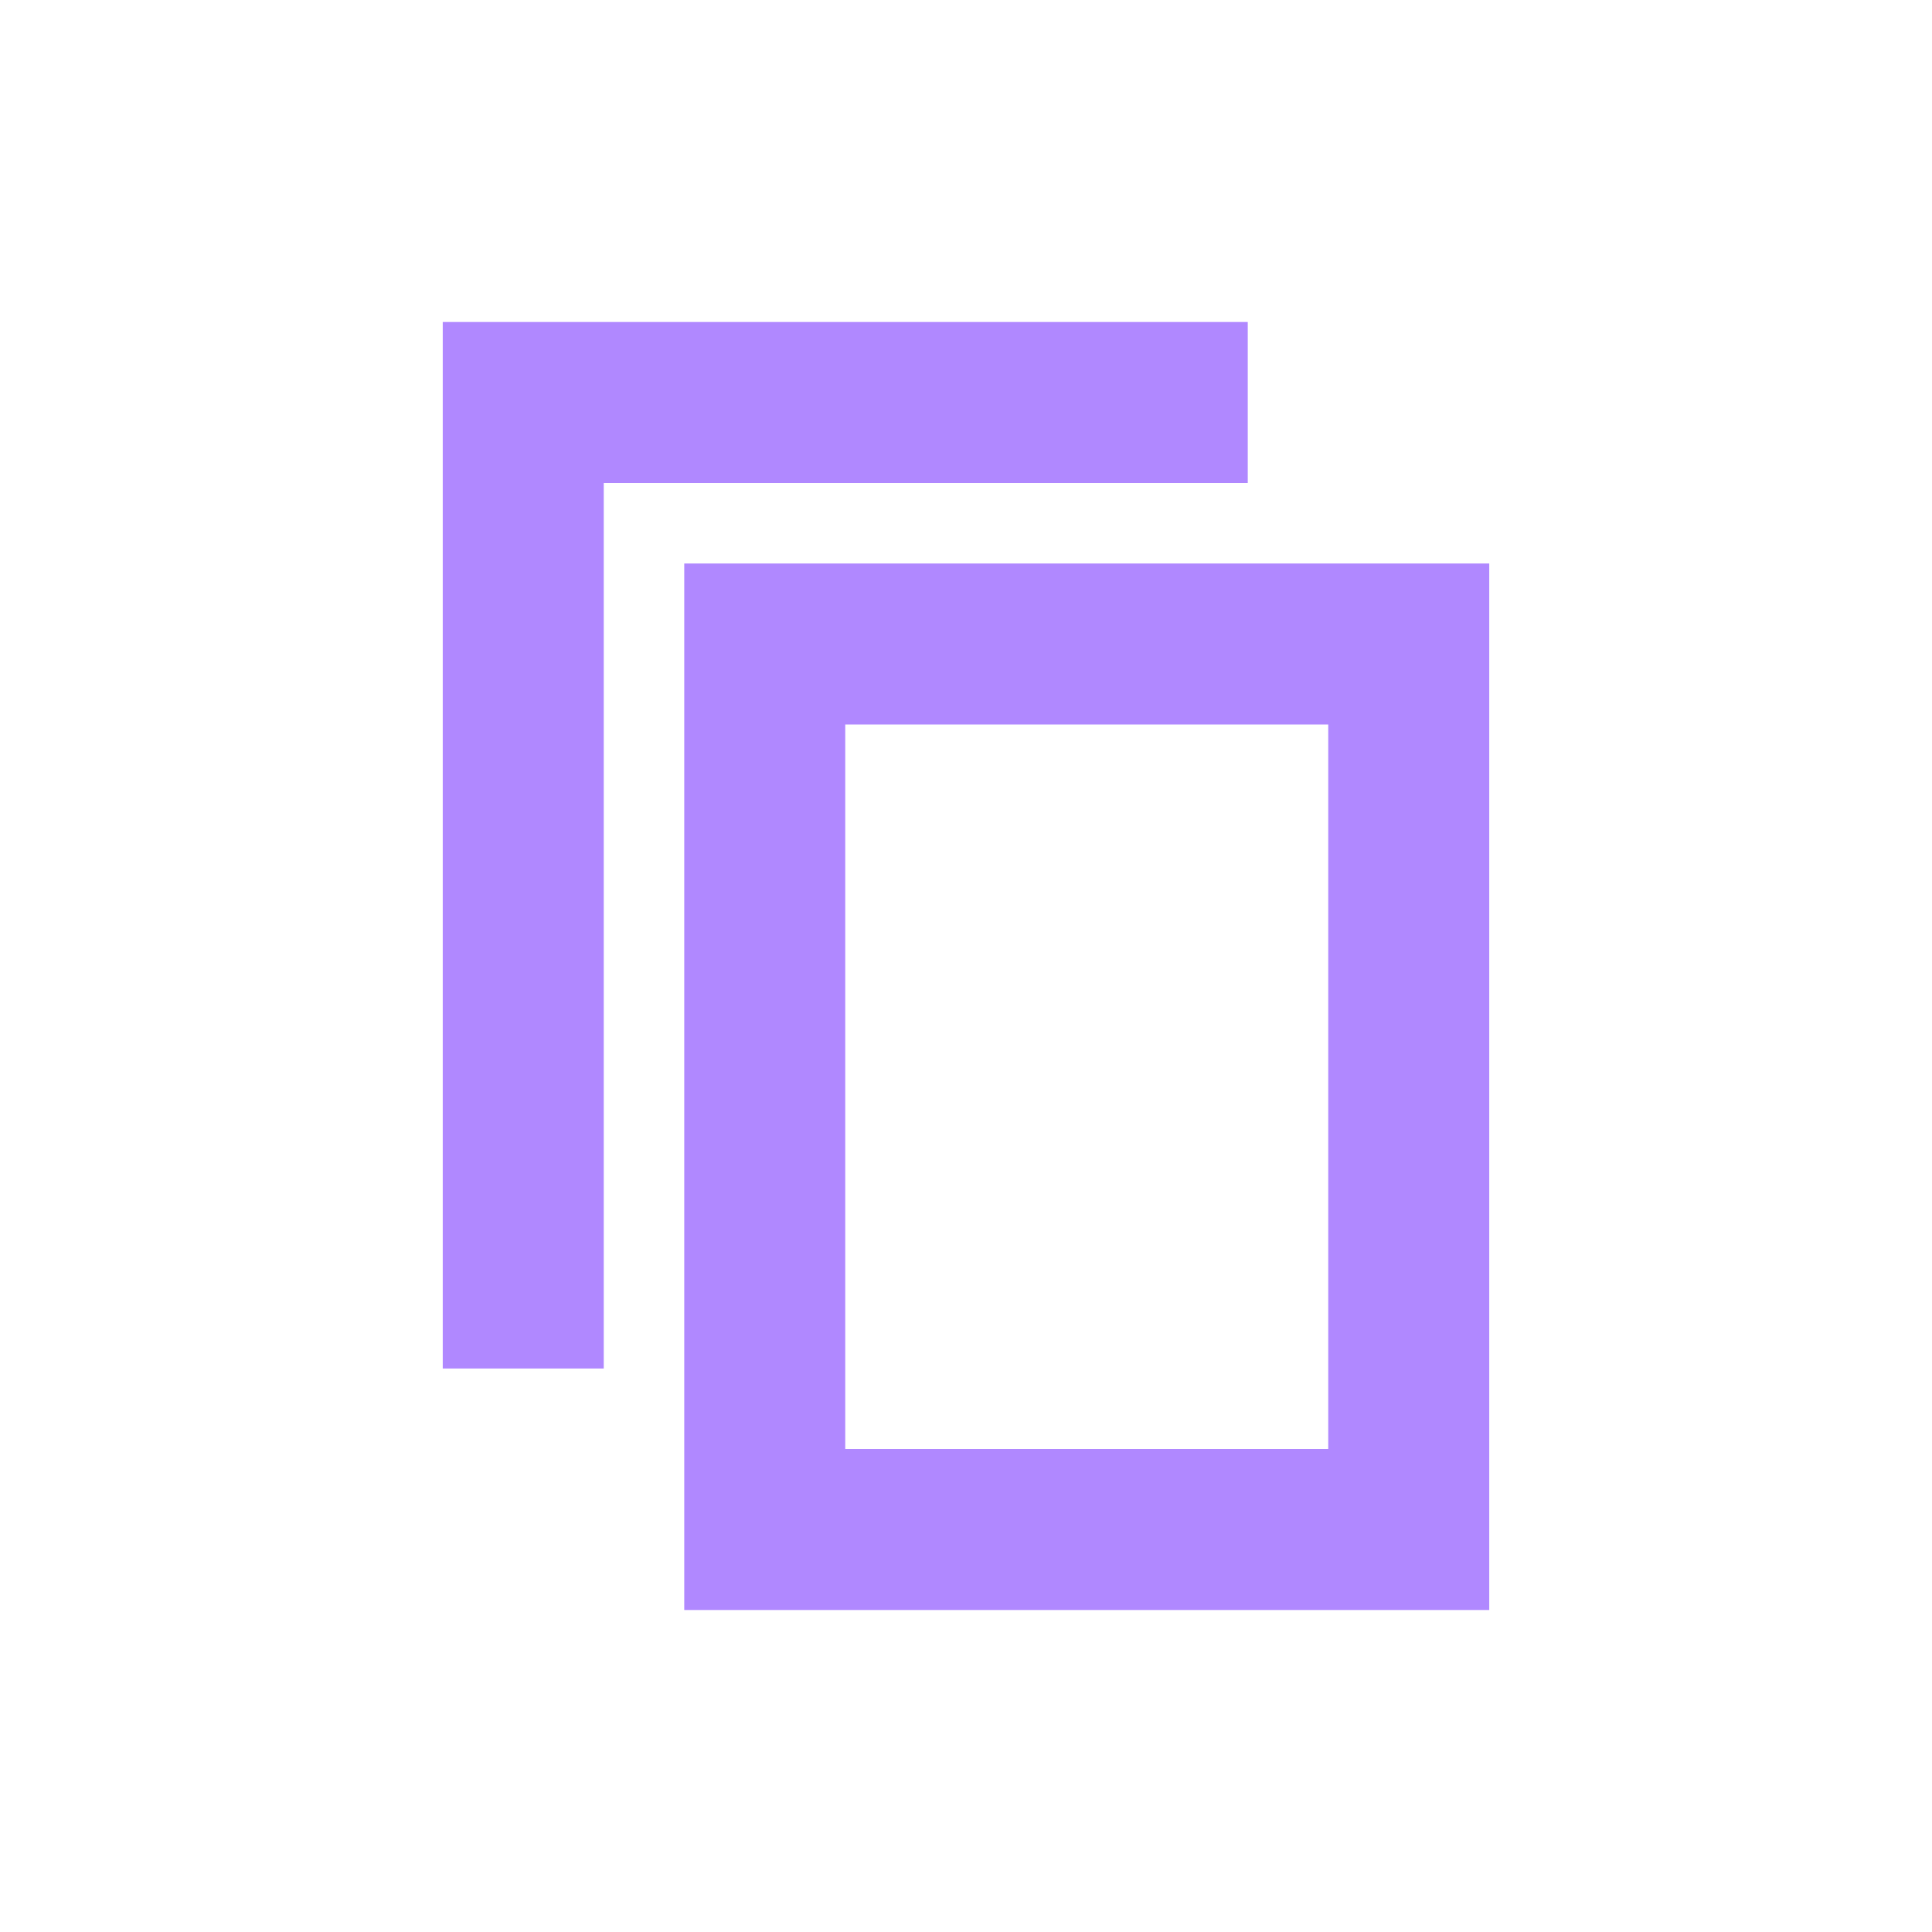
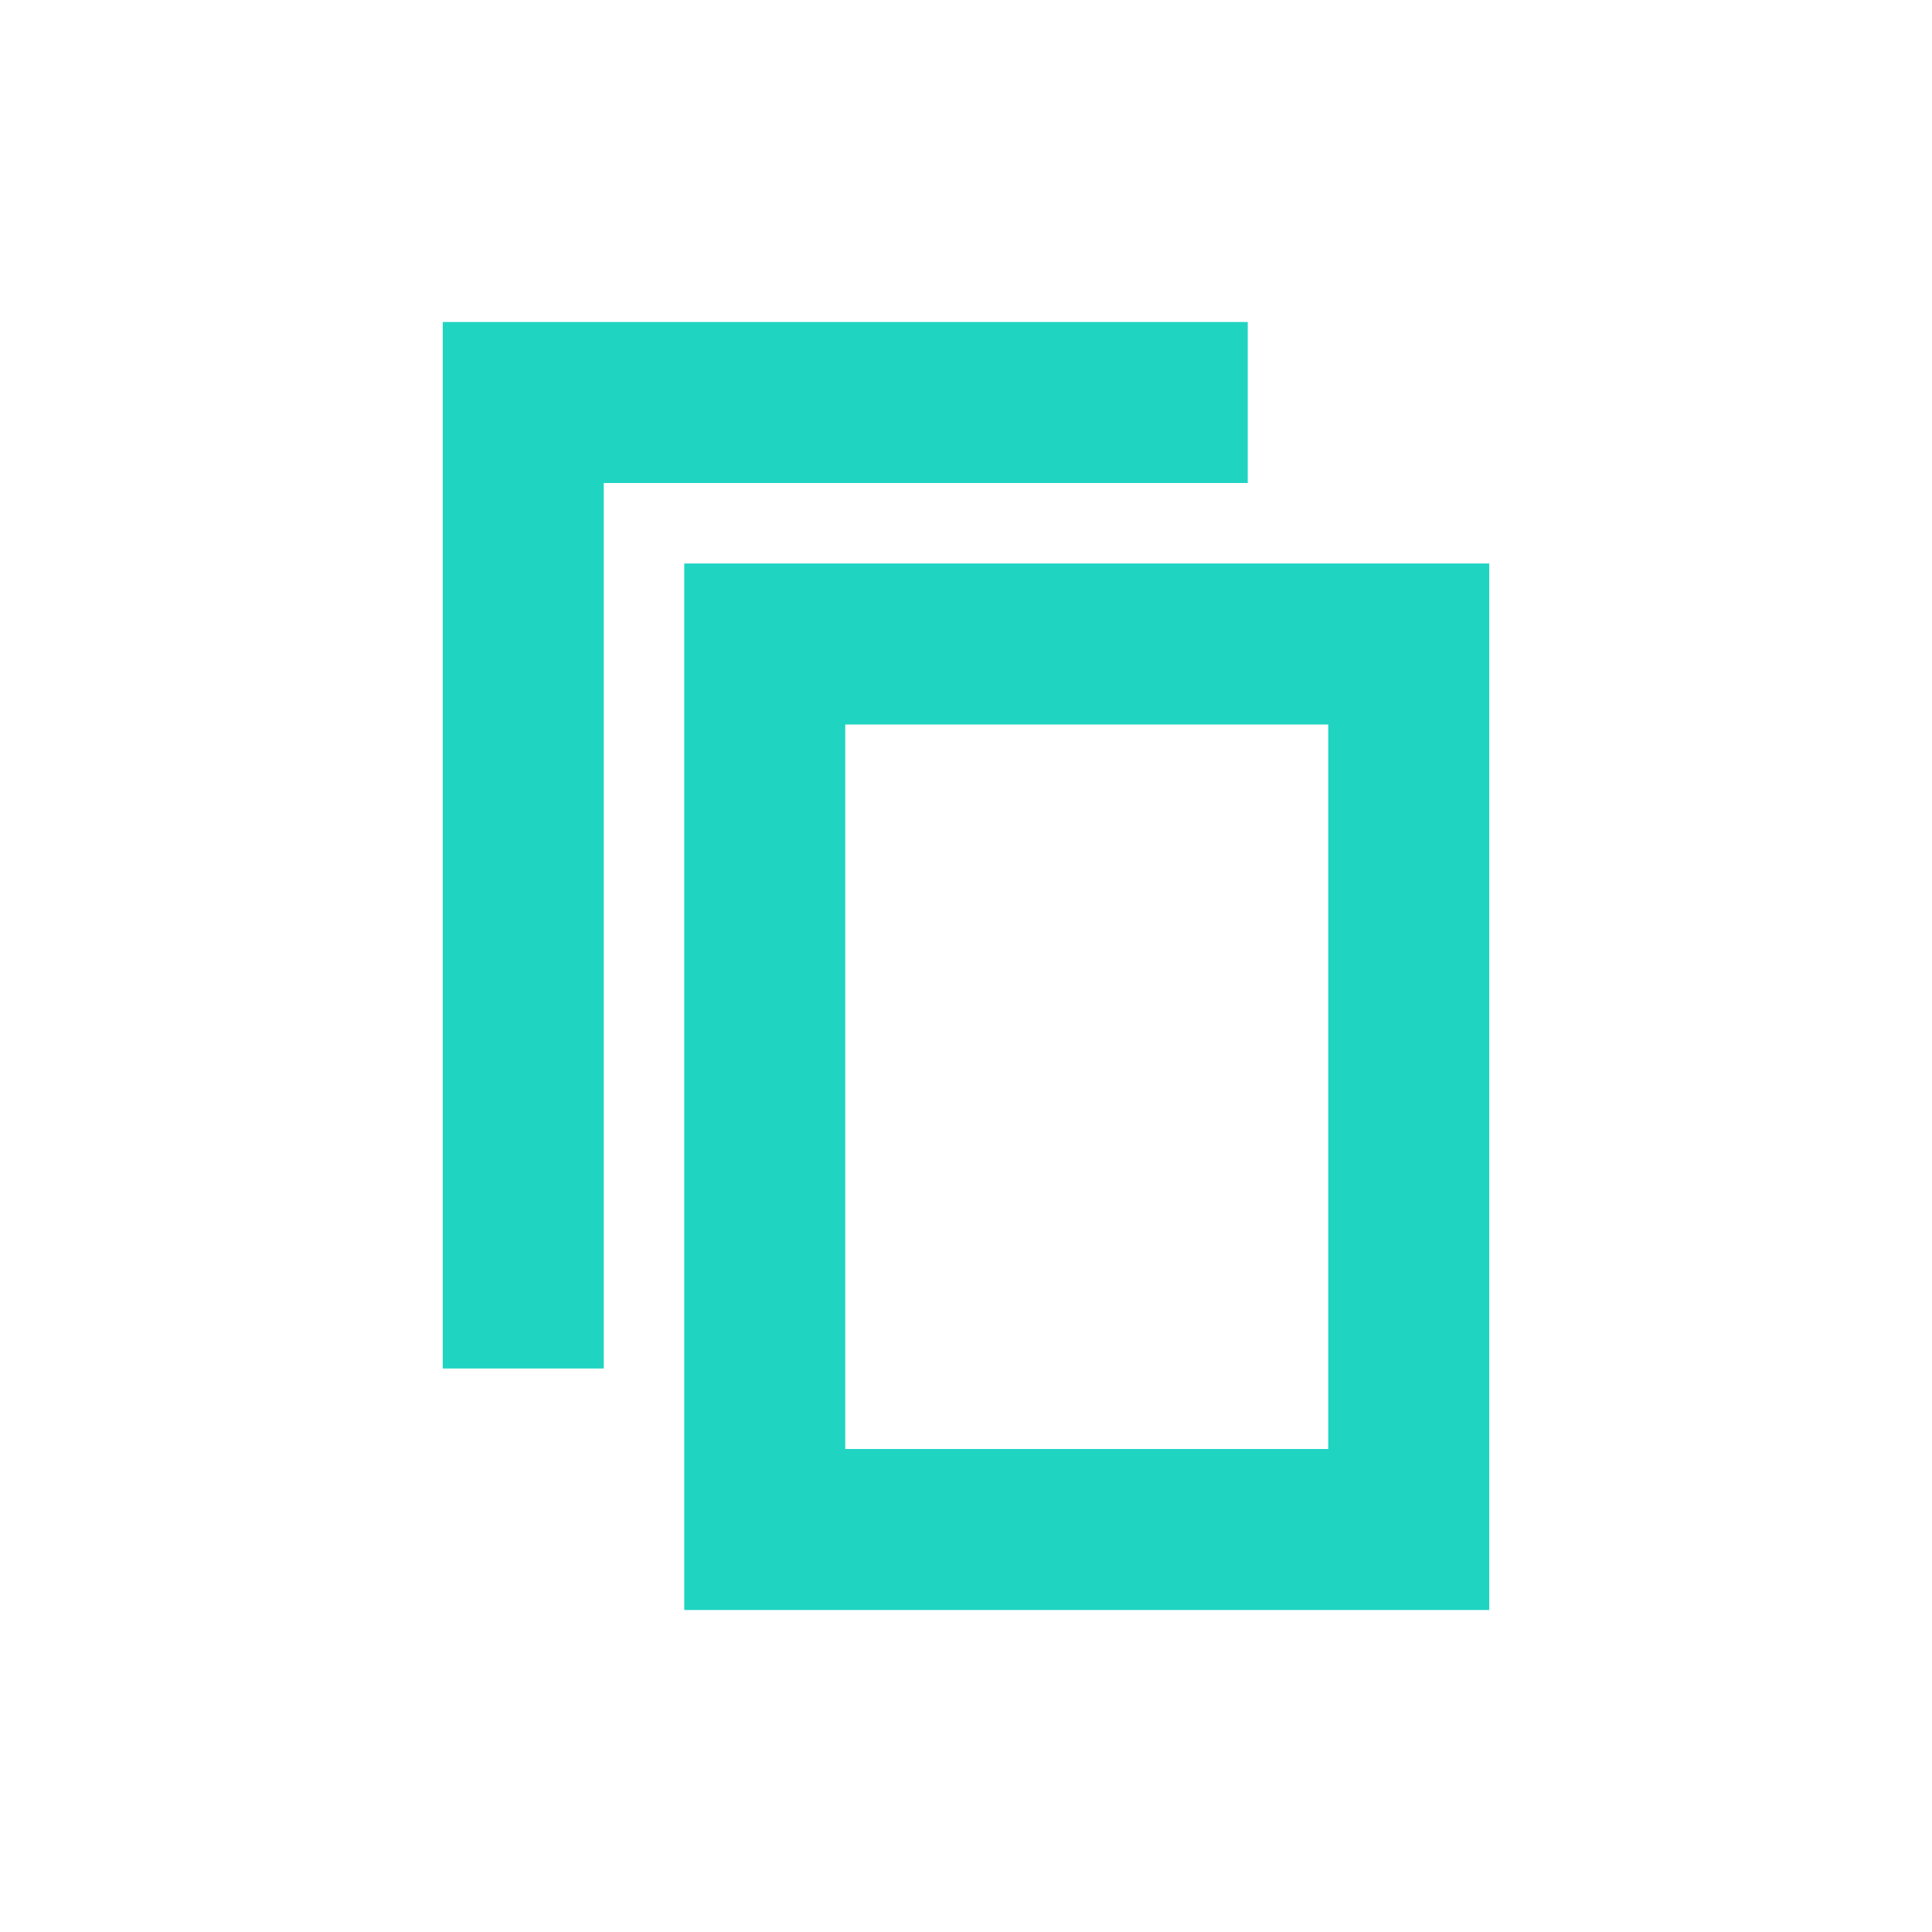
<svg xmlns="http://www.w3.org/2000/svg" width="24px" height="24px" viewBox="0 0 24 24" version="1.1">
  <g id="Artboard" stroke="none" stroke-width="1" fill="none" fill-rule="evenodd">
    <g id="ic-copy-liliac" transform="translate(2, 2)">
-       <g id="Group_8993" transform="translate(3, 2)" fill="#B088FF" fill-rule="nonzero">
+       <g id="Group_8993" transform="translate(3, 2)" fill="#20d4c2" fill-rule="nonzero">
        <polygon id="Path_18959" points="2.5 13 0.5 13 0.5 0 10.5 0 10.5 2 2.5 2" />
      </g>
      <polygon id="Rectangle_4640" points="0 0 20 0 20 20 0 20" />
-       <g id="Group_8994" transform="translate(6, 5)" fill="#B088FF" fill-rule="nonzero">
+       <g id="Group_8994" transform="translate(6, 5)" fill="#20d4c2" fill-rule="nonzero">
        <path d="M10.5,13 L0.5,13 L0.5,0 L10.5,0 L10.5,13 Z M2.5,11 L8.5,11 L8.5,2 L2.5,2 L2.5,11 Z" id="Path_18960" />
      </g>
    </g>
  </g>
</svg>
